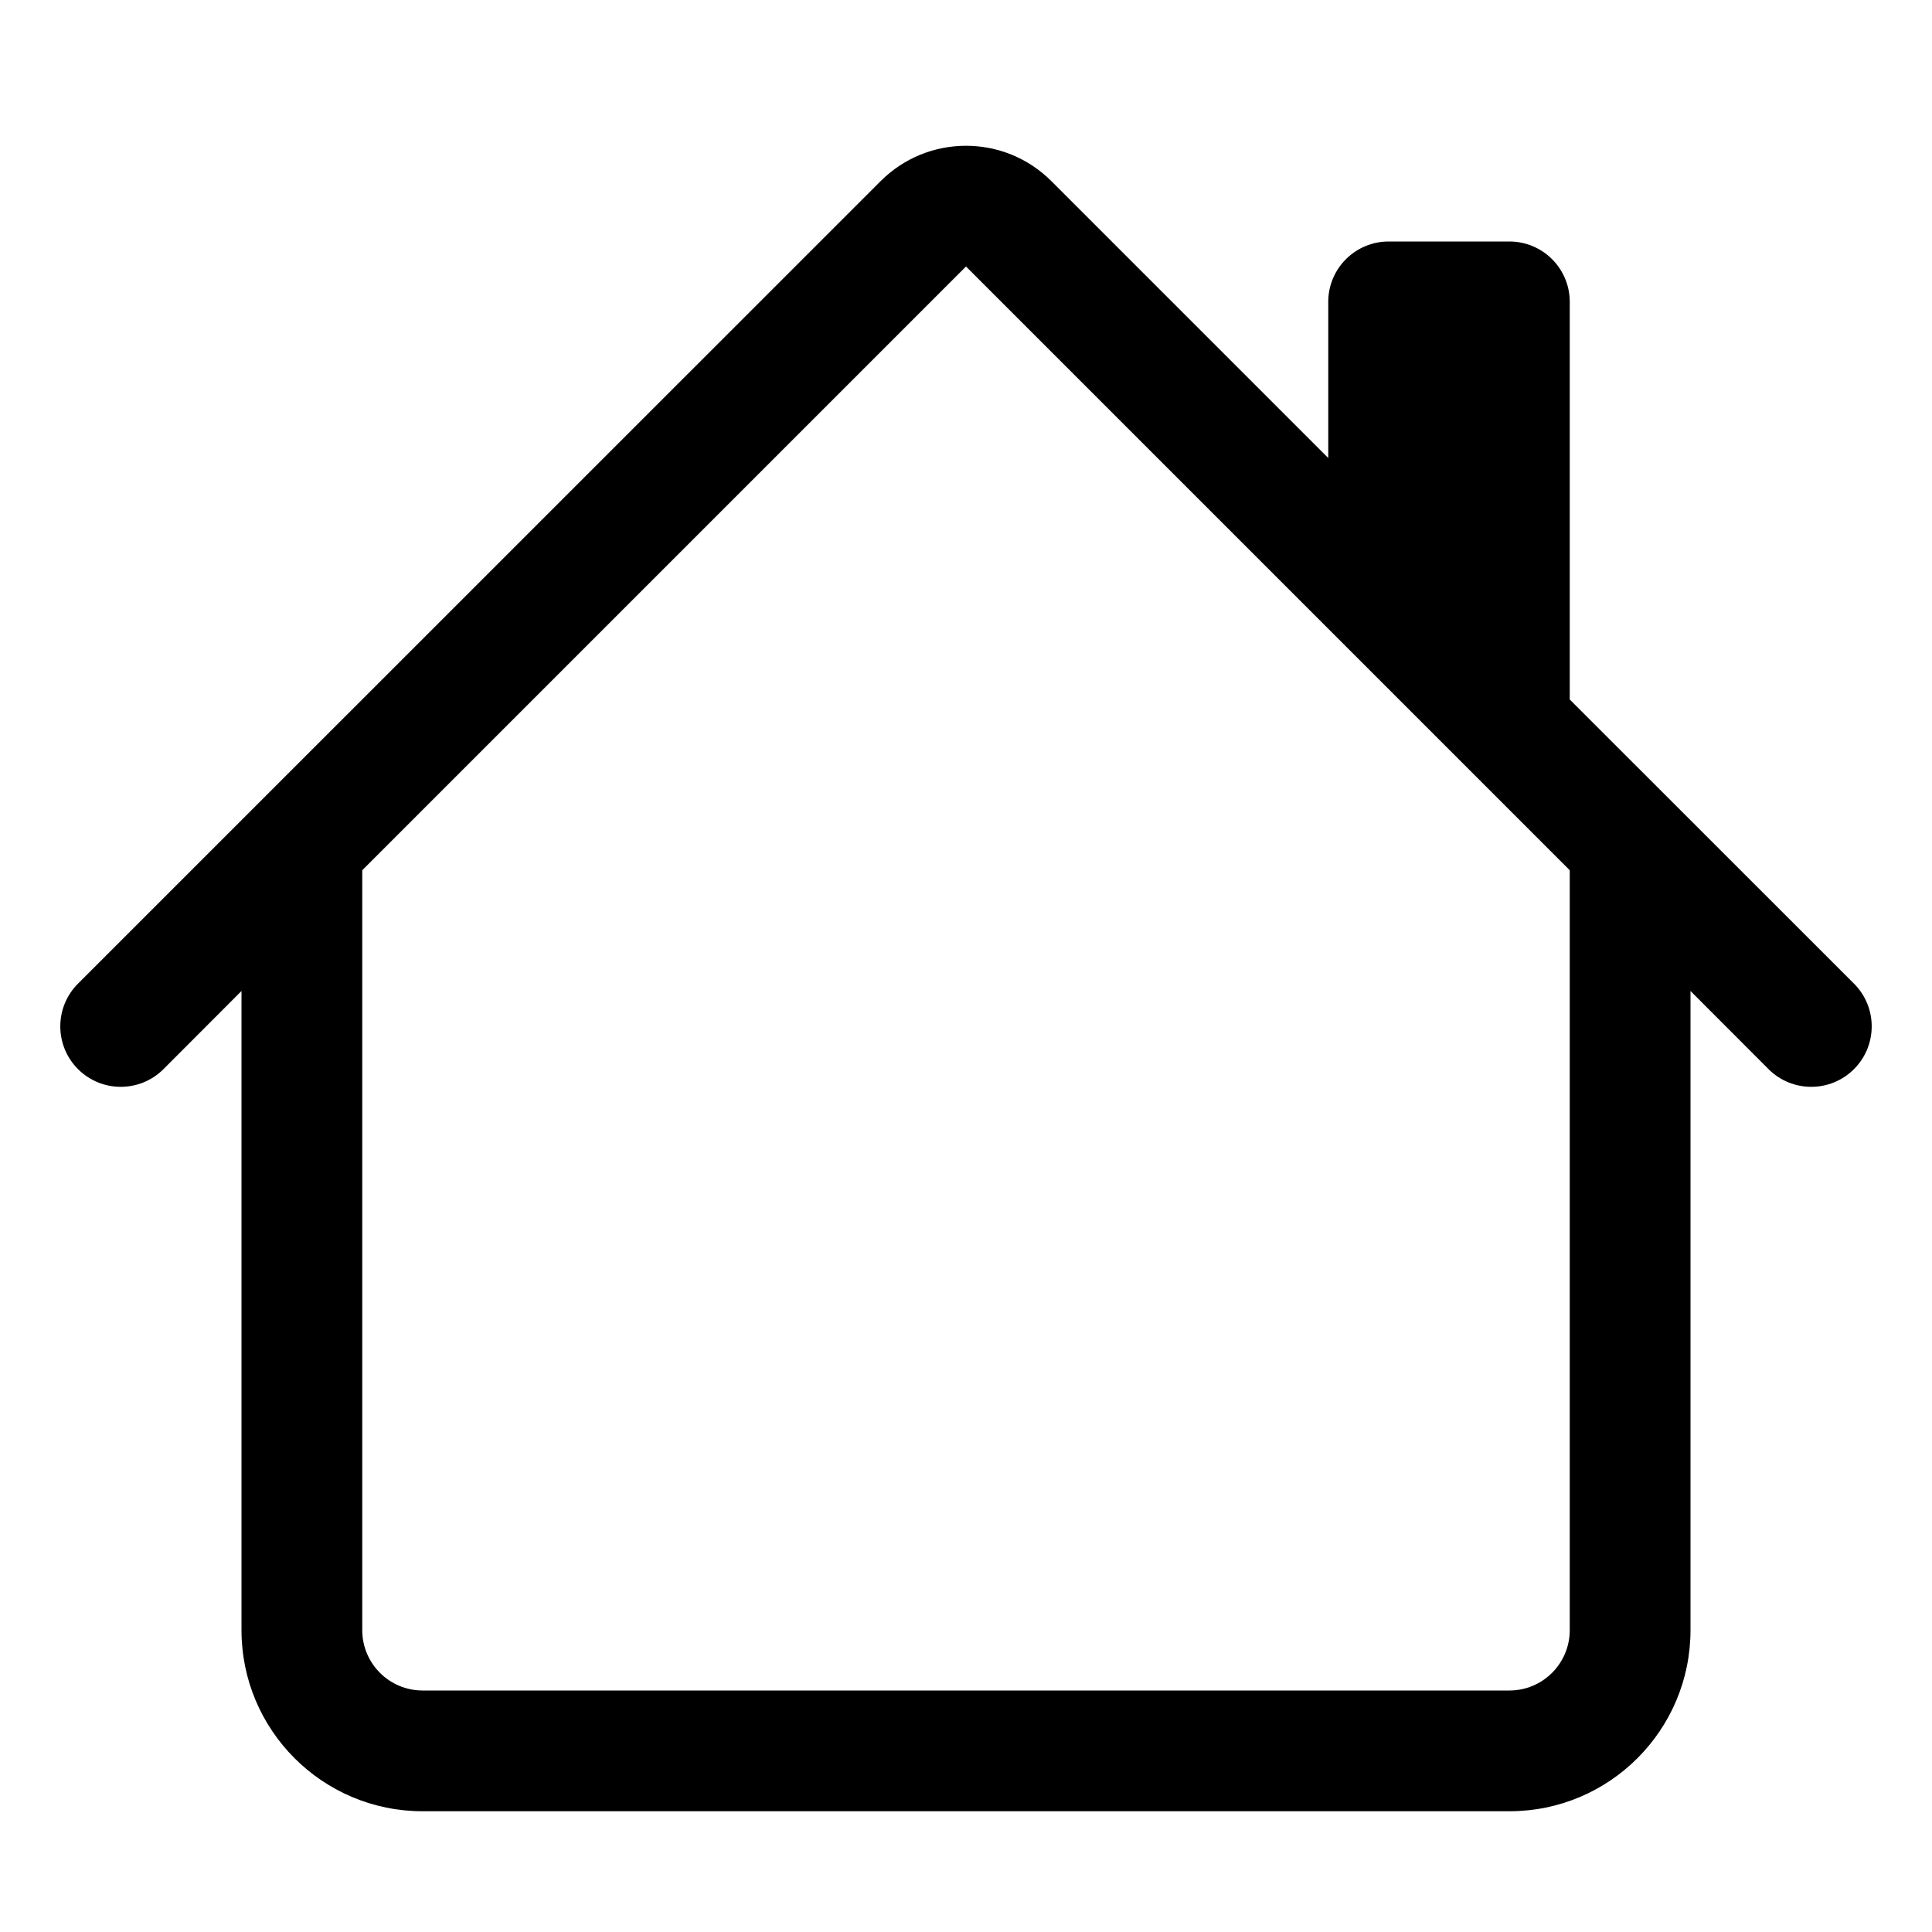
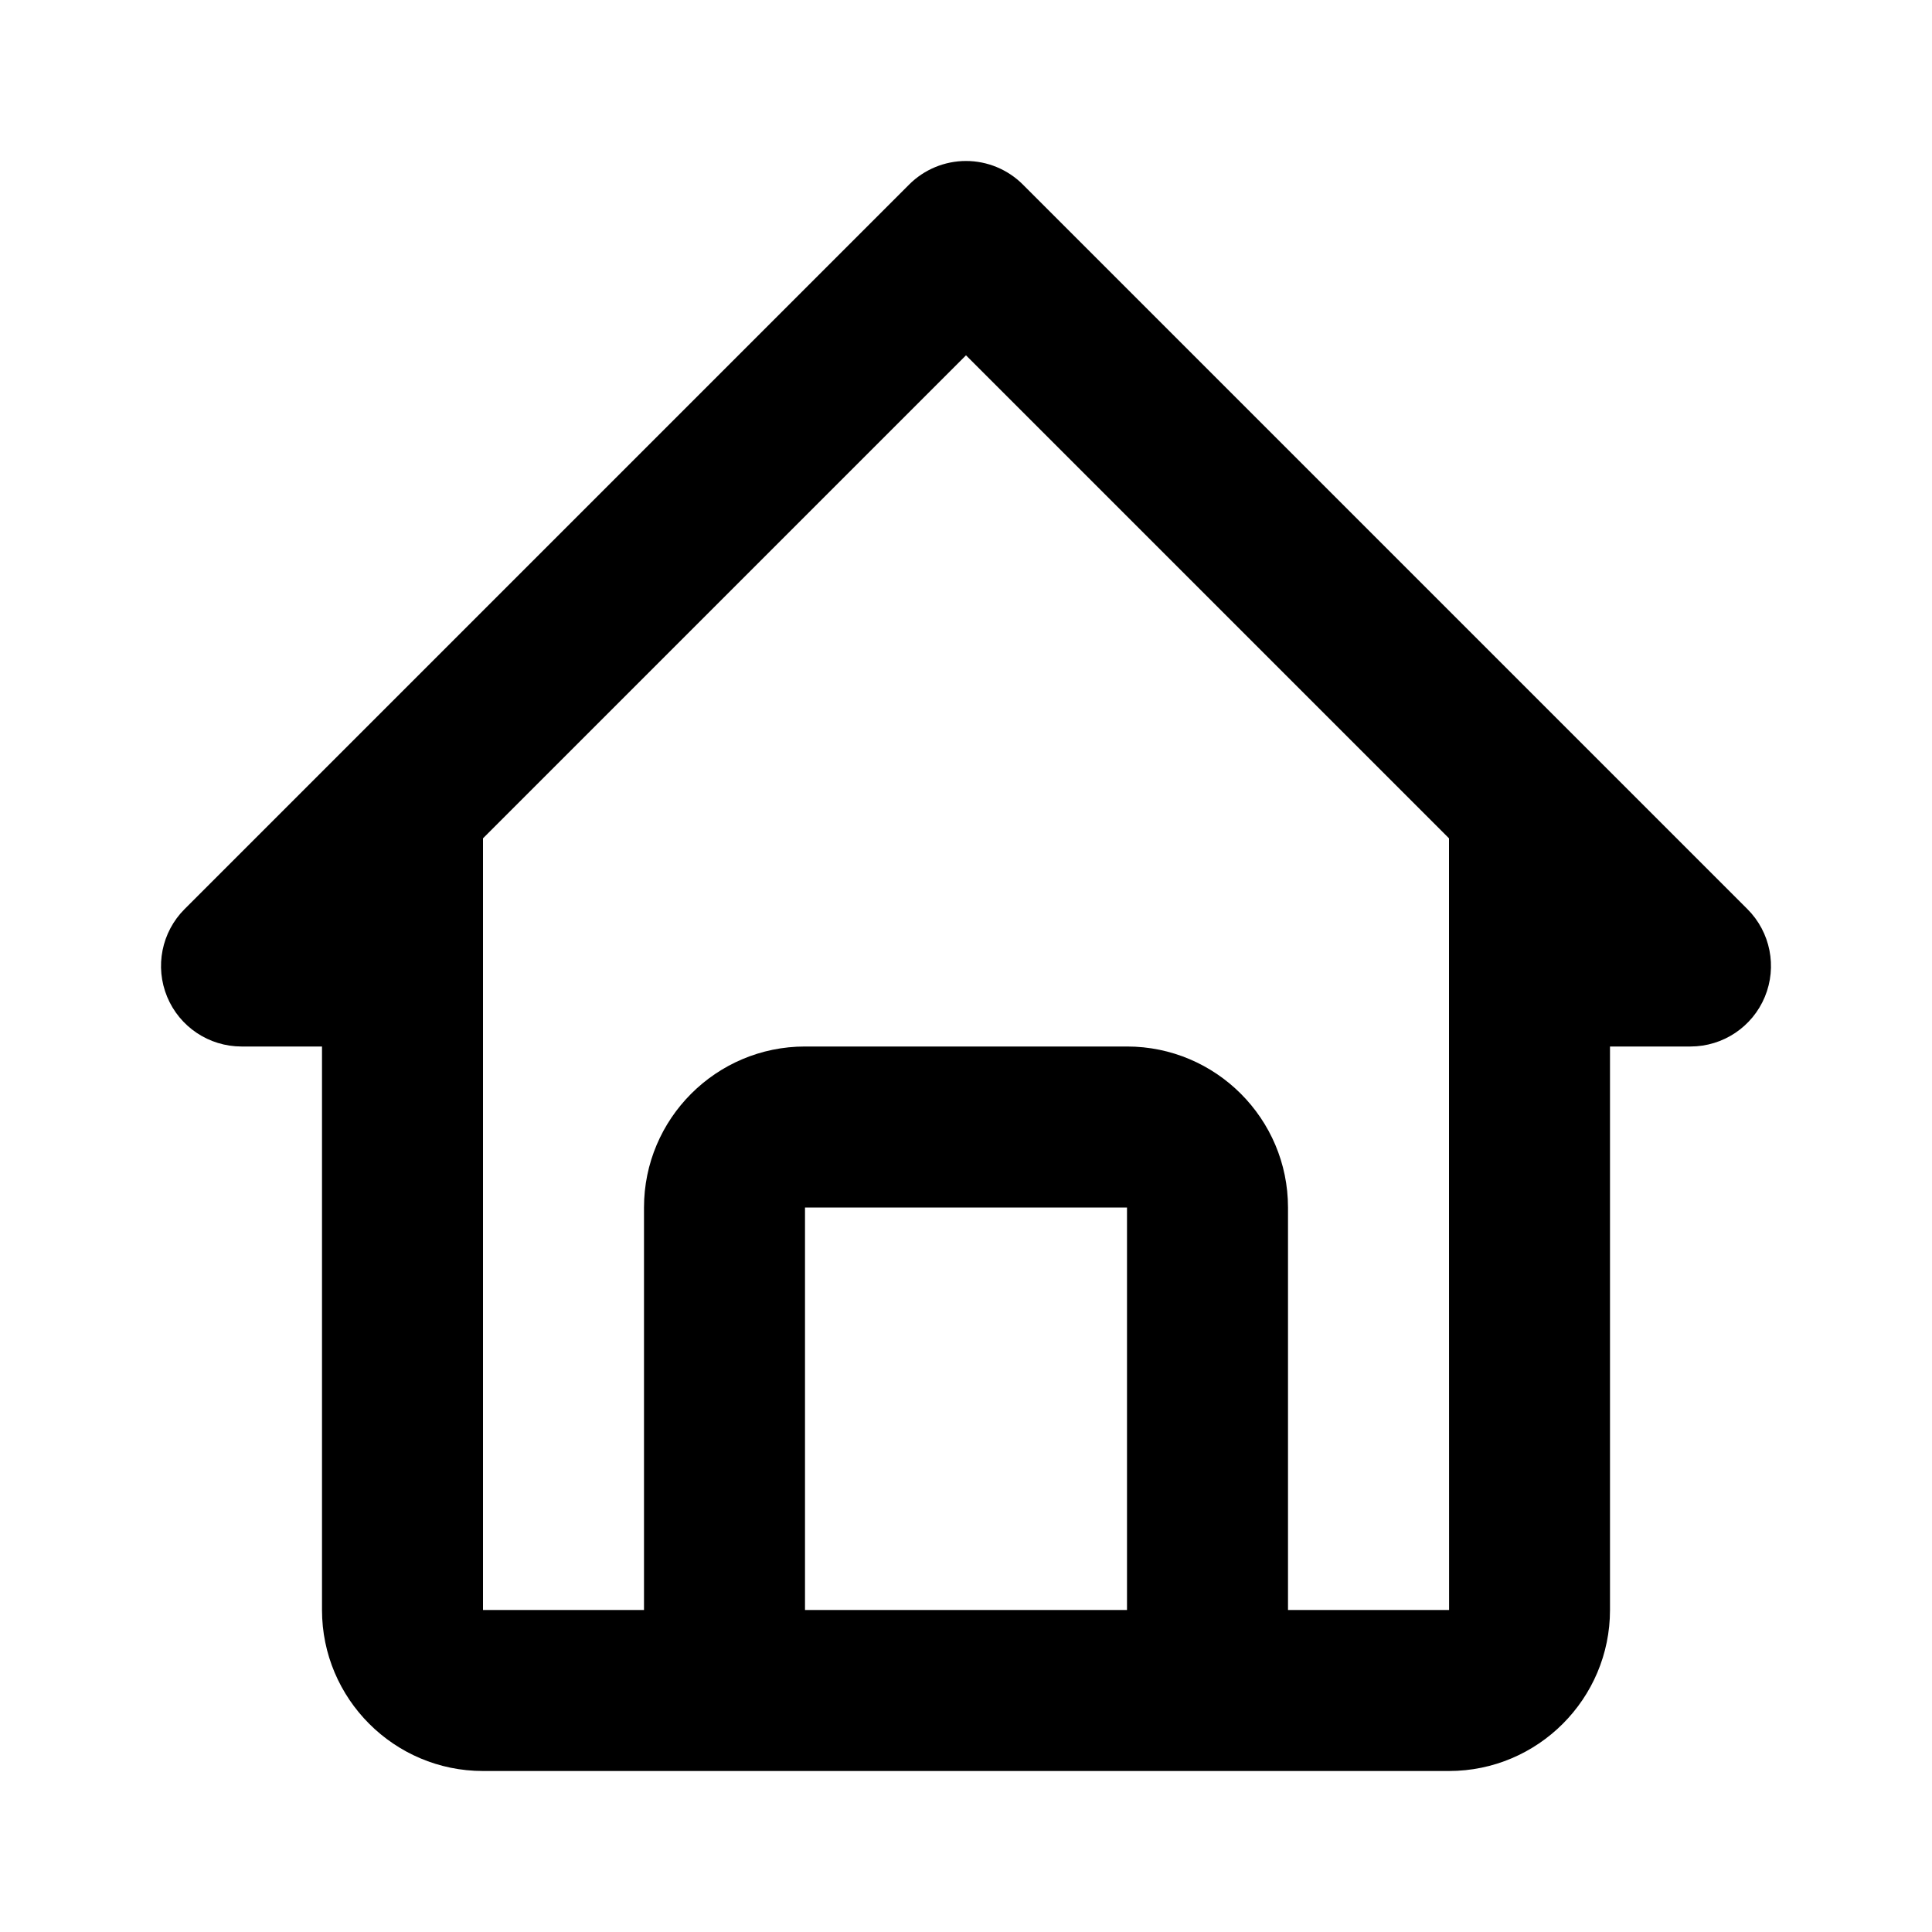
- <svg xmlns="http://www.w3.org/2000/svg" width="16" height="16" fill="currentColor" class="bi bi-house" viewBox="0 0 16 16">
-   <path d="M8.707 1.5a1 1 0 0 0-1.414 0L.646 8.146a.5.5 0 0 0 .708.708L2 8.207V13.5A1.5 1.5 0 0 0 3.5 15h9a1.5 1.5 0 0 0 1.5-1.5V8.207l.646.647a.5.5 0 0 0 .708-.708L13 5.793V2.5a.5.5 0 0 0-.5-.5h-1a.5.5 0 0 0-.5.5v1.293L8.707 1.5ZM13 7.207V13.5a.5.5 0 0 1-.5.5h-9a.5.5 0 0 1-.5-.5V7.207l5-5 5 5Z" />
+ <svg xmlns="http://www.w3.org/2000/svg" width="24" height="24" viewBox="0 0 24 24" style="fill: rgba(0, 0, 0, 1);transform: ;msFilter:;">
+   <path d="M3 13h1v7c0 1.103.897 2 2 2h12c1.103 0 2-.897 2-2v-7h1a1 1 0 0 0 .707-1.707l-9-9a.999.999 0 0 0-1.414 0l-9 9A1 1 0 0 0 3 13zm7 7v-5h4v5h-4zm2-15.586 6 6V15l.001 5H16v-5c0-1.103-.897-2-2-2h-4c-1.103 0-2 .897-2 2v5H6v-9.586l6-6z" />
</svg>
